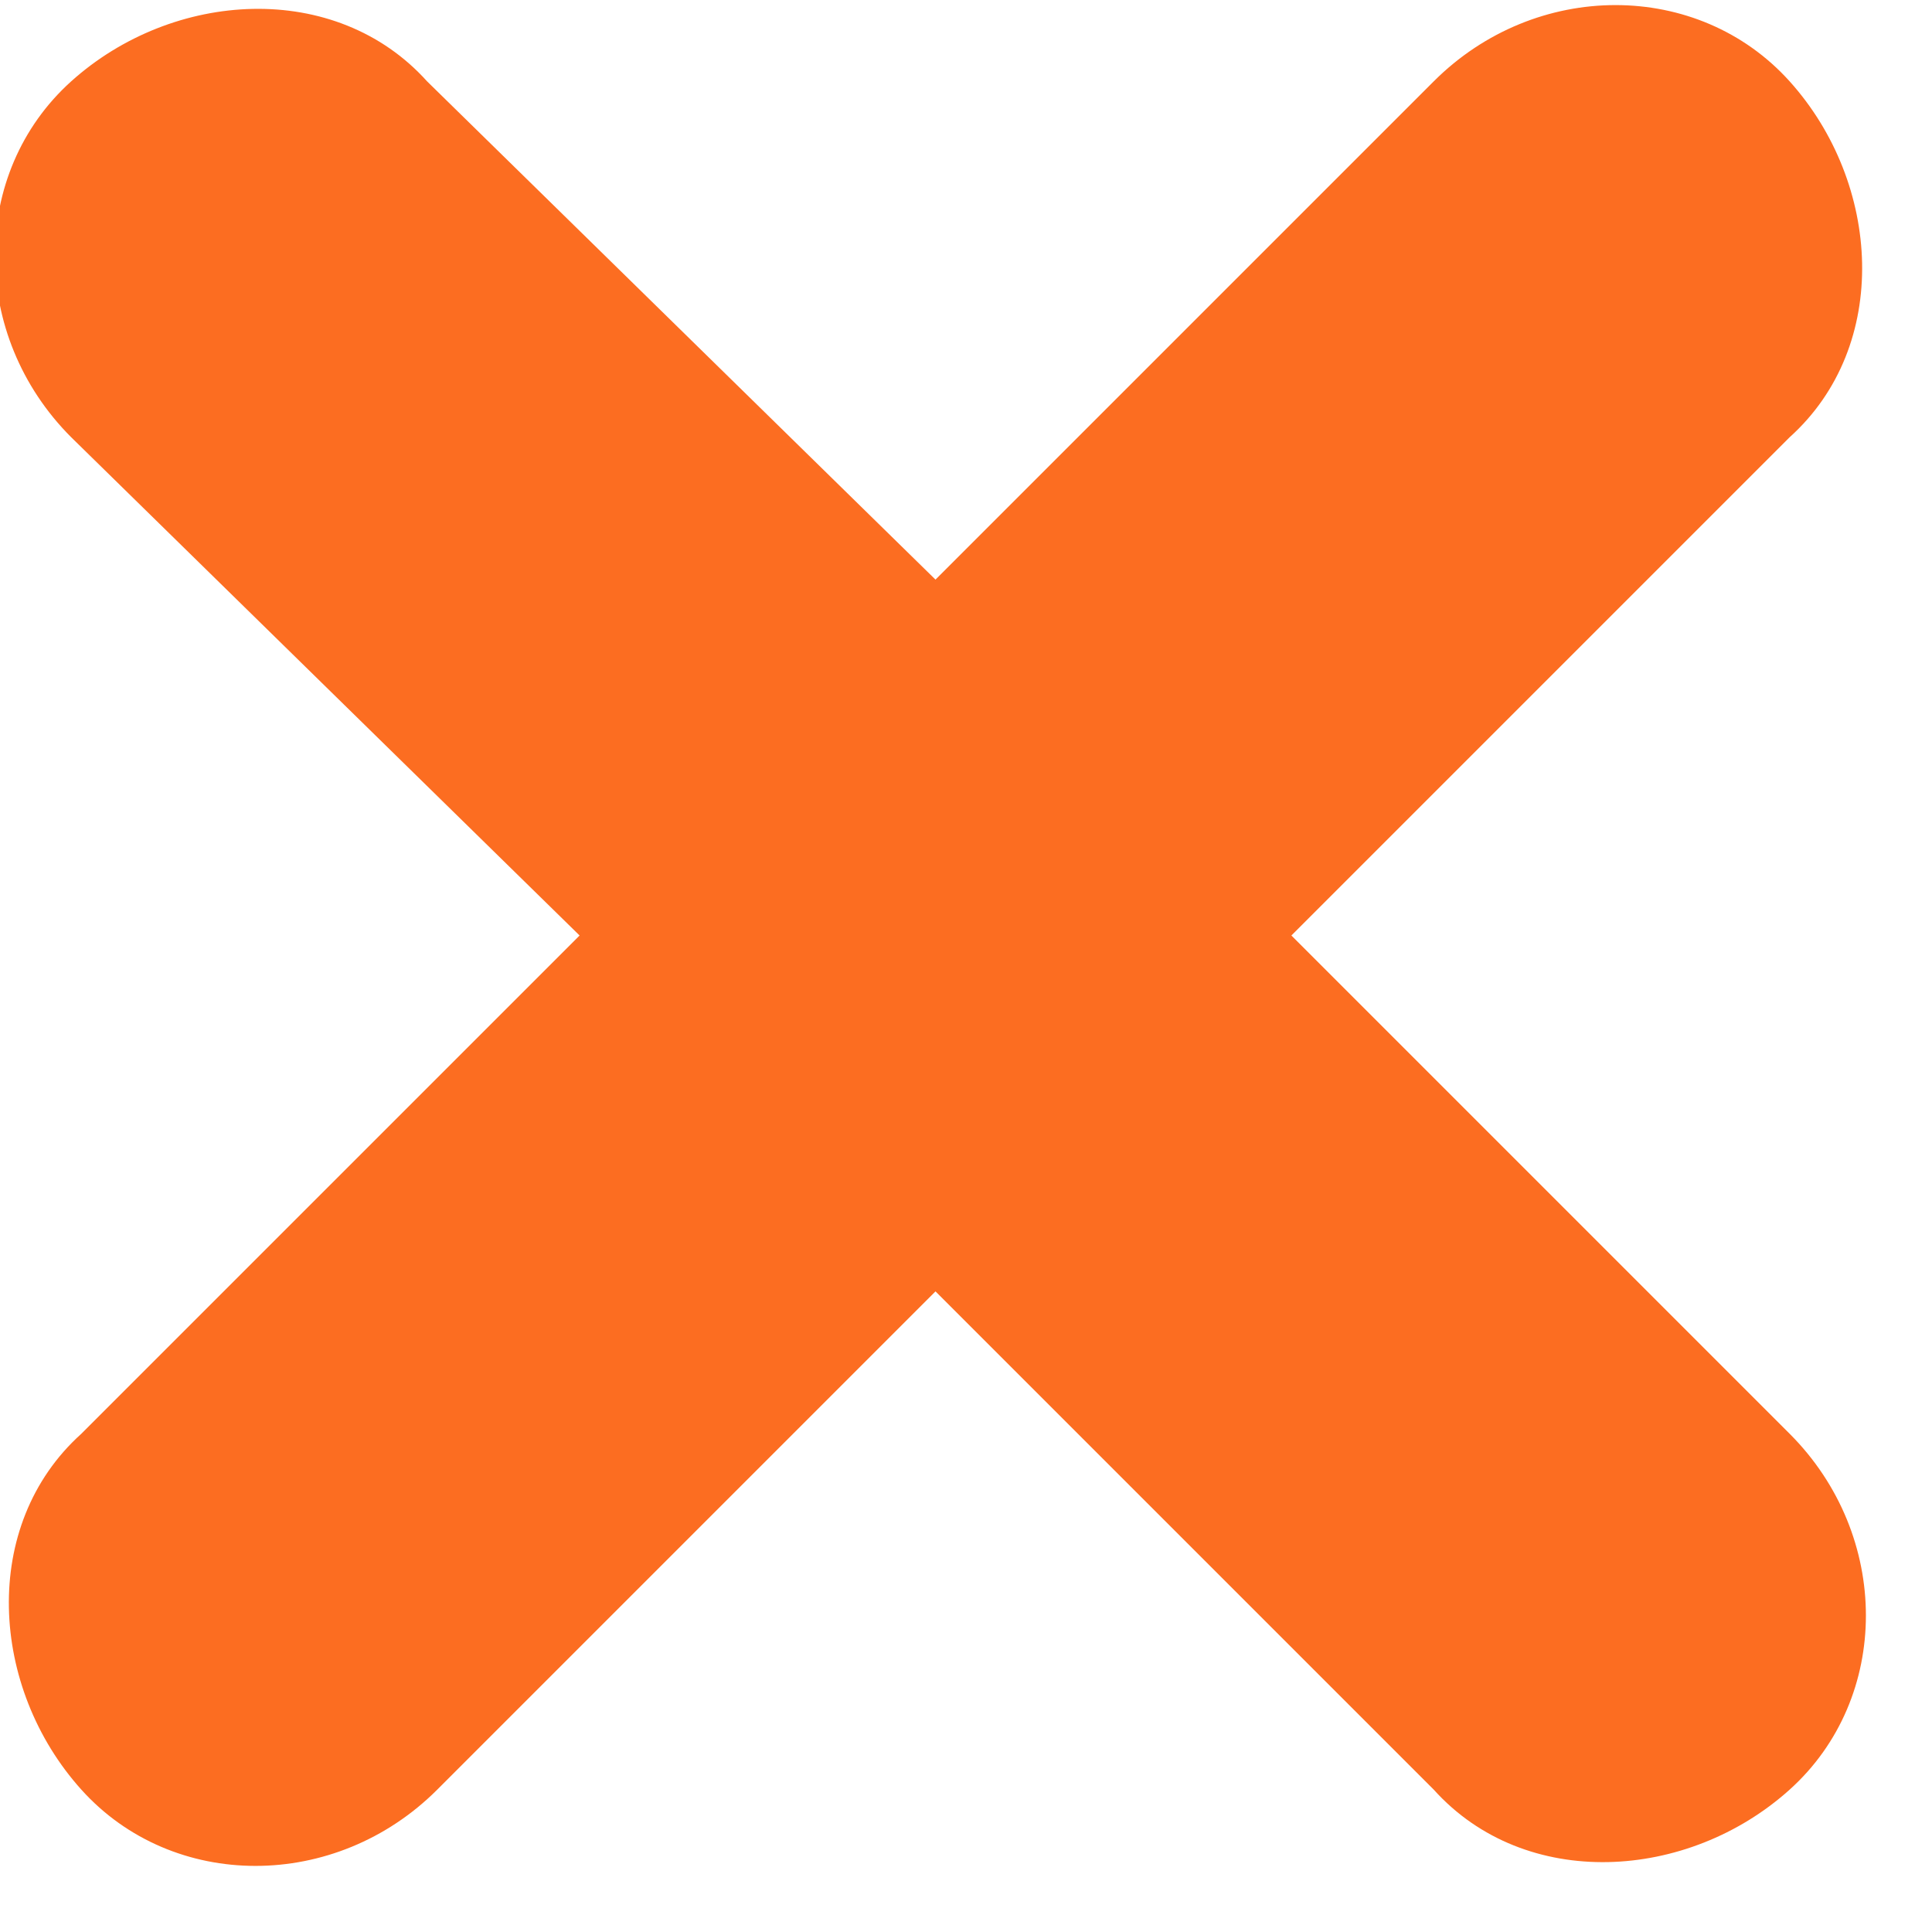
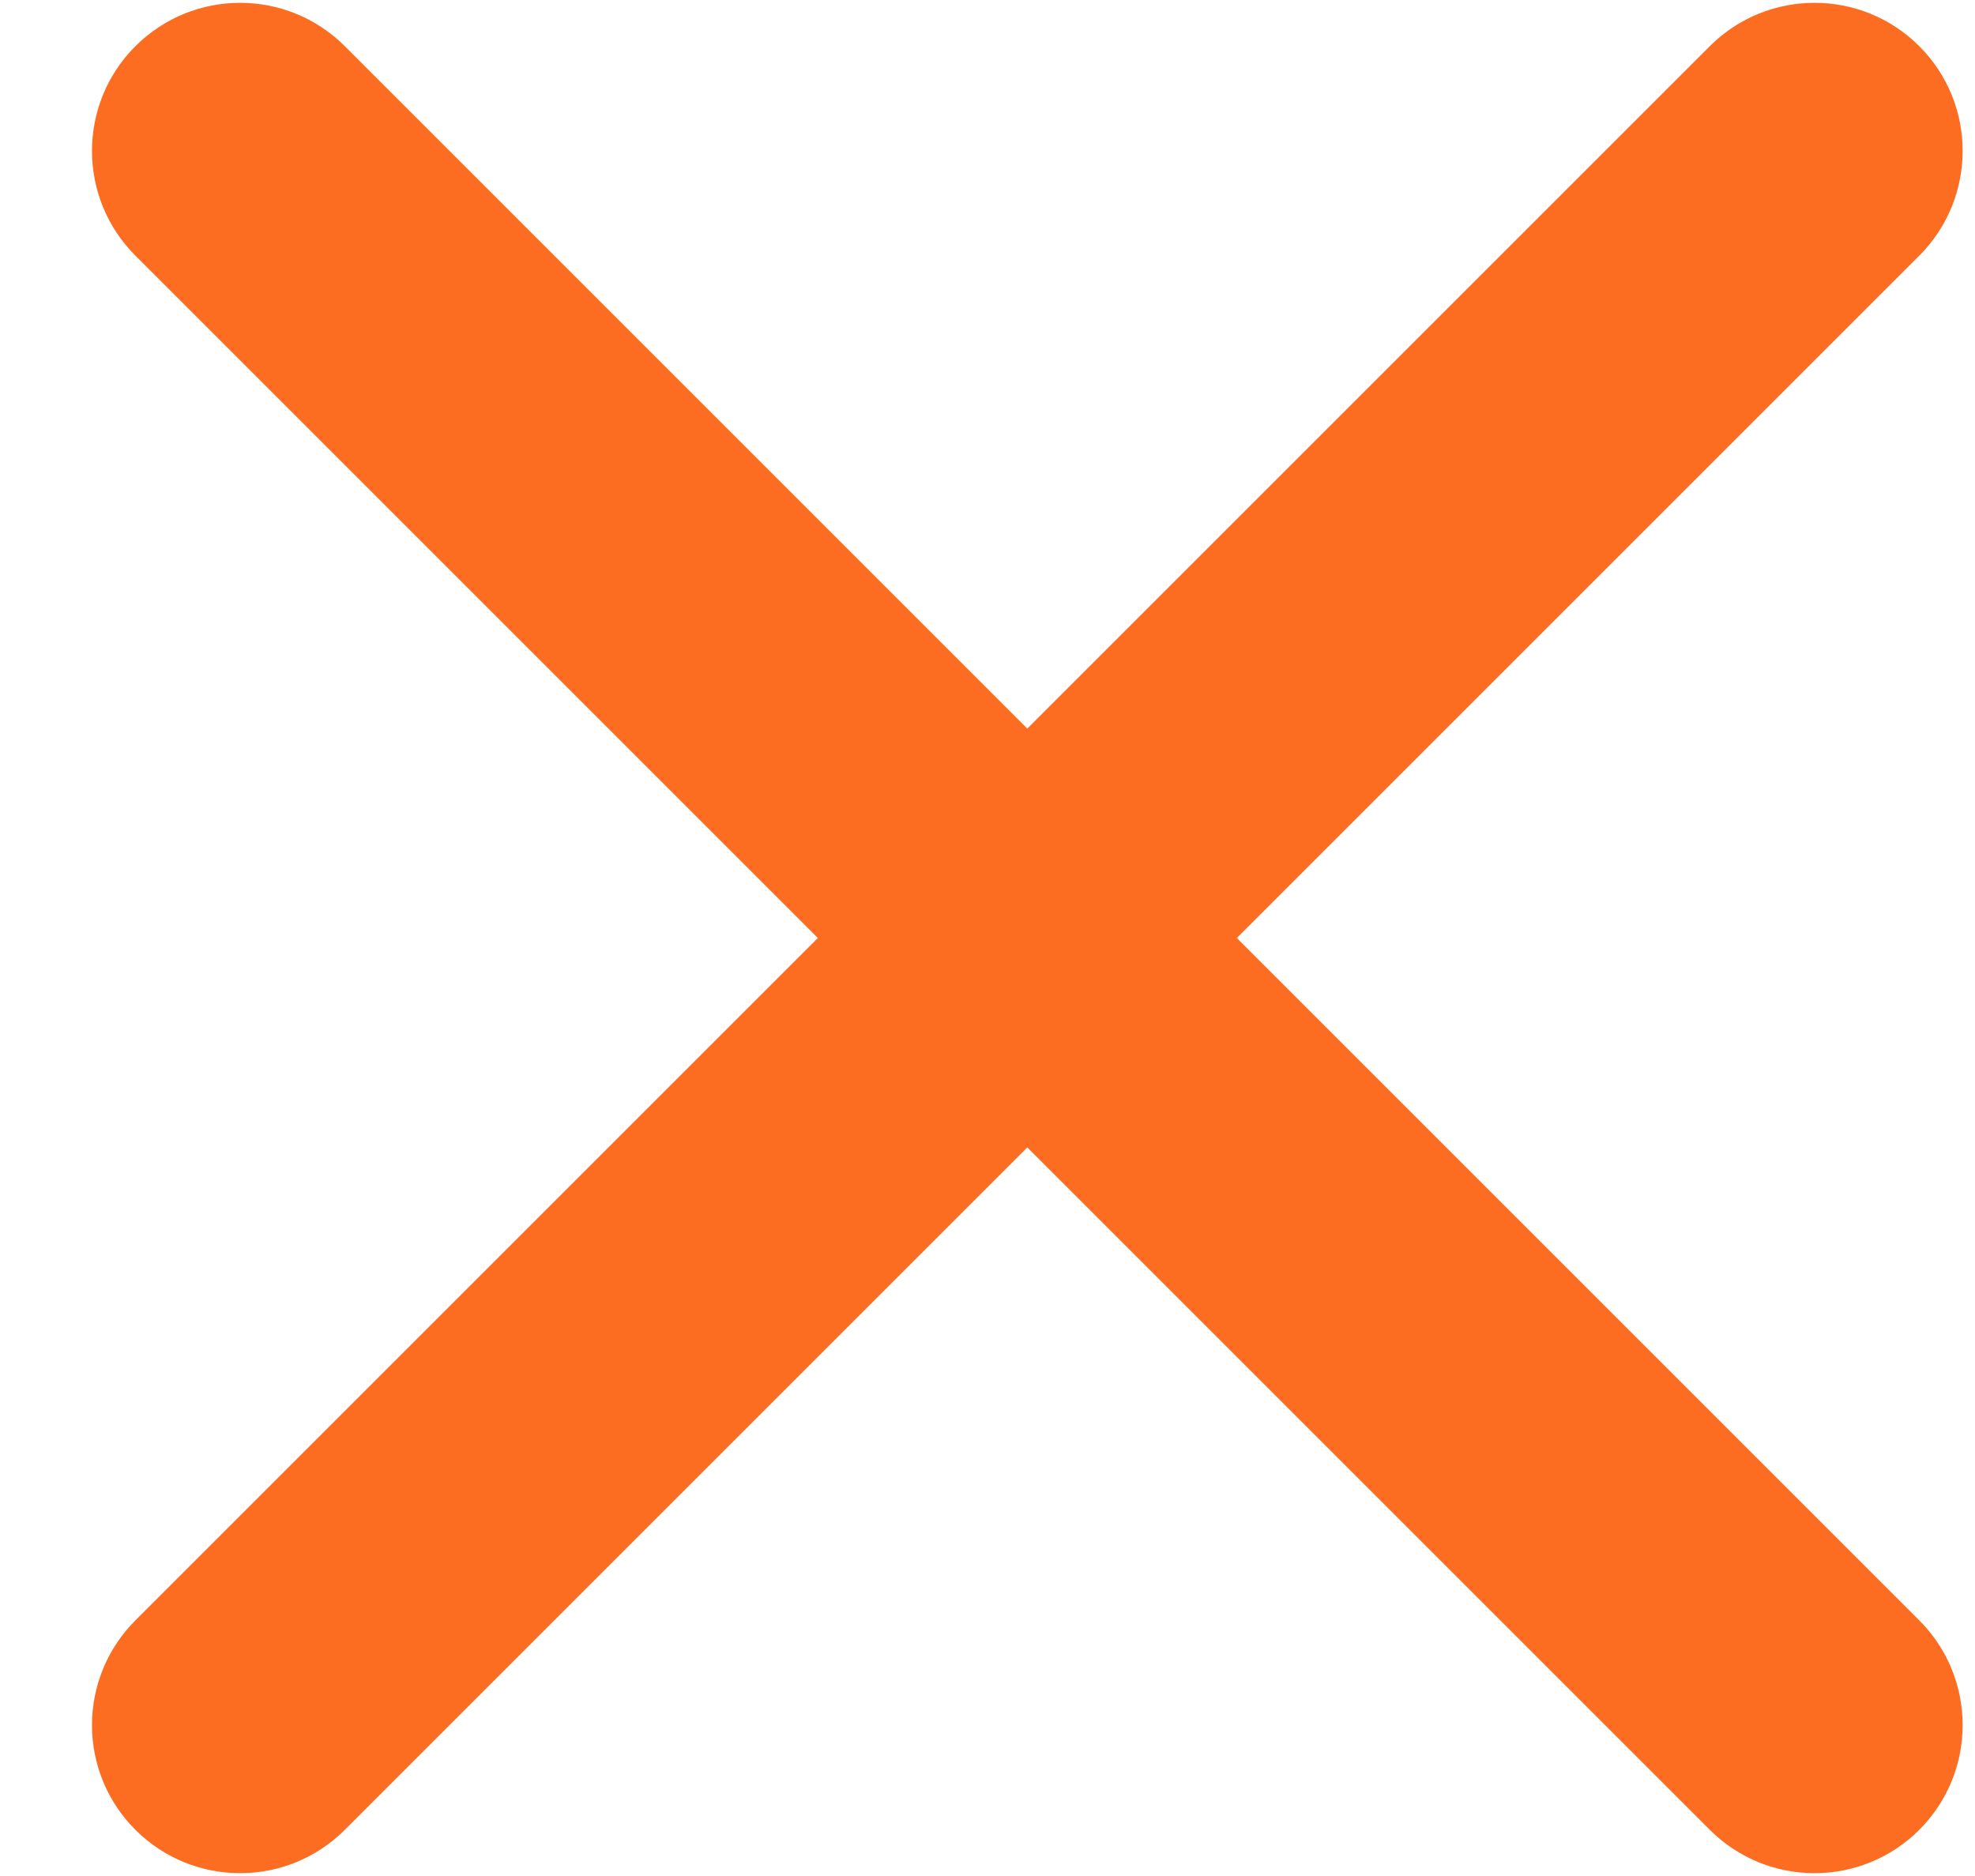
- <svg xmlns="http://www.w3.org/2000/svg" version="1.1" id="Calque_1" x="0px" y="0px" viewBox="0 0 19 19" style="enable-background:new 0 0 19 19;" xml:space="preserve">
-   <style type="text/css">
- 	.st0{fill:#FC6D21;}
- </style>
-   <g id="Page-1">
-     <g id="_x35_.-TIMELINE" transform="translate(-681, -237)">
+ <svg xmlns="http://www.w3.org/2000/svg" width="20px" height="19px" viewBox="0 0 20 19" version="1.1">
+   <defs />
+   <g id="Page-1" stroke="none" stroke-width="1" fill="none" fill-rule="evenodd">
+     <g id="5.-TIMELINE-:clic-film-+-article" transform="translate(-680, -237)" fill="#FC6D21">
      <g id="bulle-300-x-435" transform="translate(420, 216)">
-         <g id="icon_close" transform="translate(261, 21)">
-           <path class="st0" d="M9.2,5.7l4.9-4.9c1-1,2.6-1,3.5,0s1,2.6,0,3.5l-4.9,4.9l4.9,4.9c1,1,1,2.6,0,3.5s-2.6,1-3.5,0l-4.9-4.9      l-4.9,4.9c-1,1-2.6,1-3.5,0s-1-2.6,0-3.5l4.9-4.9L0.7,4.3c-1-1-1-2.6,0-3.5s2.6-1,3.5,0L9.2,5.7z" />
+         <g id="icon_close-orange" transform="translate(261, 21)">
+           <path d="M9.403,7.379 L16.314,0.468 C16.9,-0.118 17.85,-0.118 18.436,0.468 C19.021,1.053 19.021,2.003 18.436,2.589 L11.525,9.5 L18.436,16.411 C19.021,16.997 19.021,17.947 18.436,18.532 C17.85,19.118 16.9,19.118 16.314,18.532 L9.403,11.621 L2.492,18.532 C1.906,19.118 0.957,19.118 0.371,18.532 C-0.215,17.947 -0.215,16.997 0.371,16.411 L7.282,9.5 L0.371,2.589 C-0.215,2.003 -0.215,1.053 0.371,0.468 C0.957,-0.118 1.906,-0.118 2.492,0.468 L9.403,7.379 Z" />
        </g>
      </g>
    </g>
  </g>
</svg>
